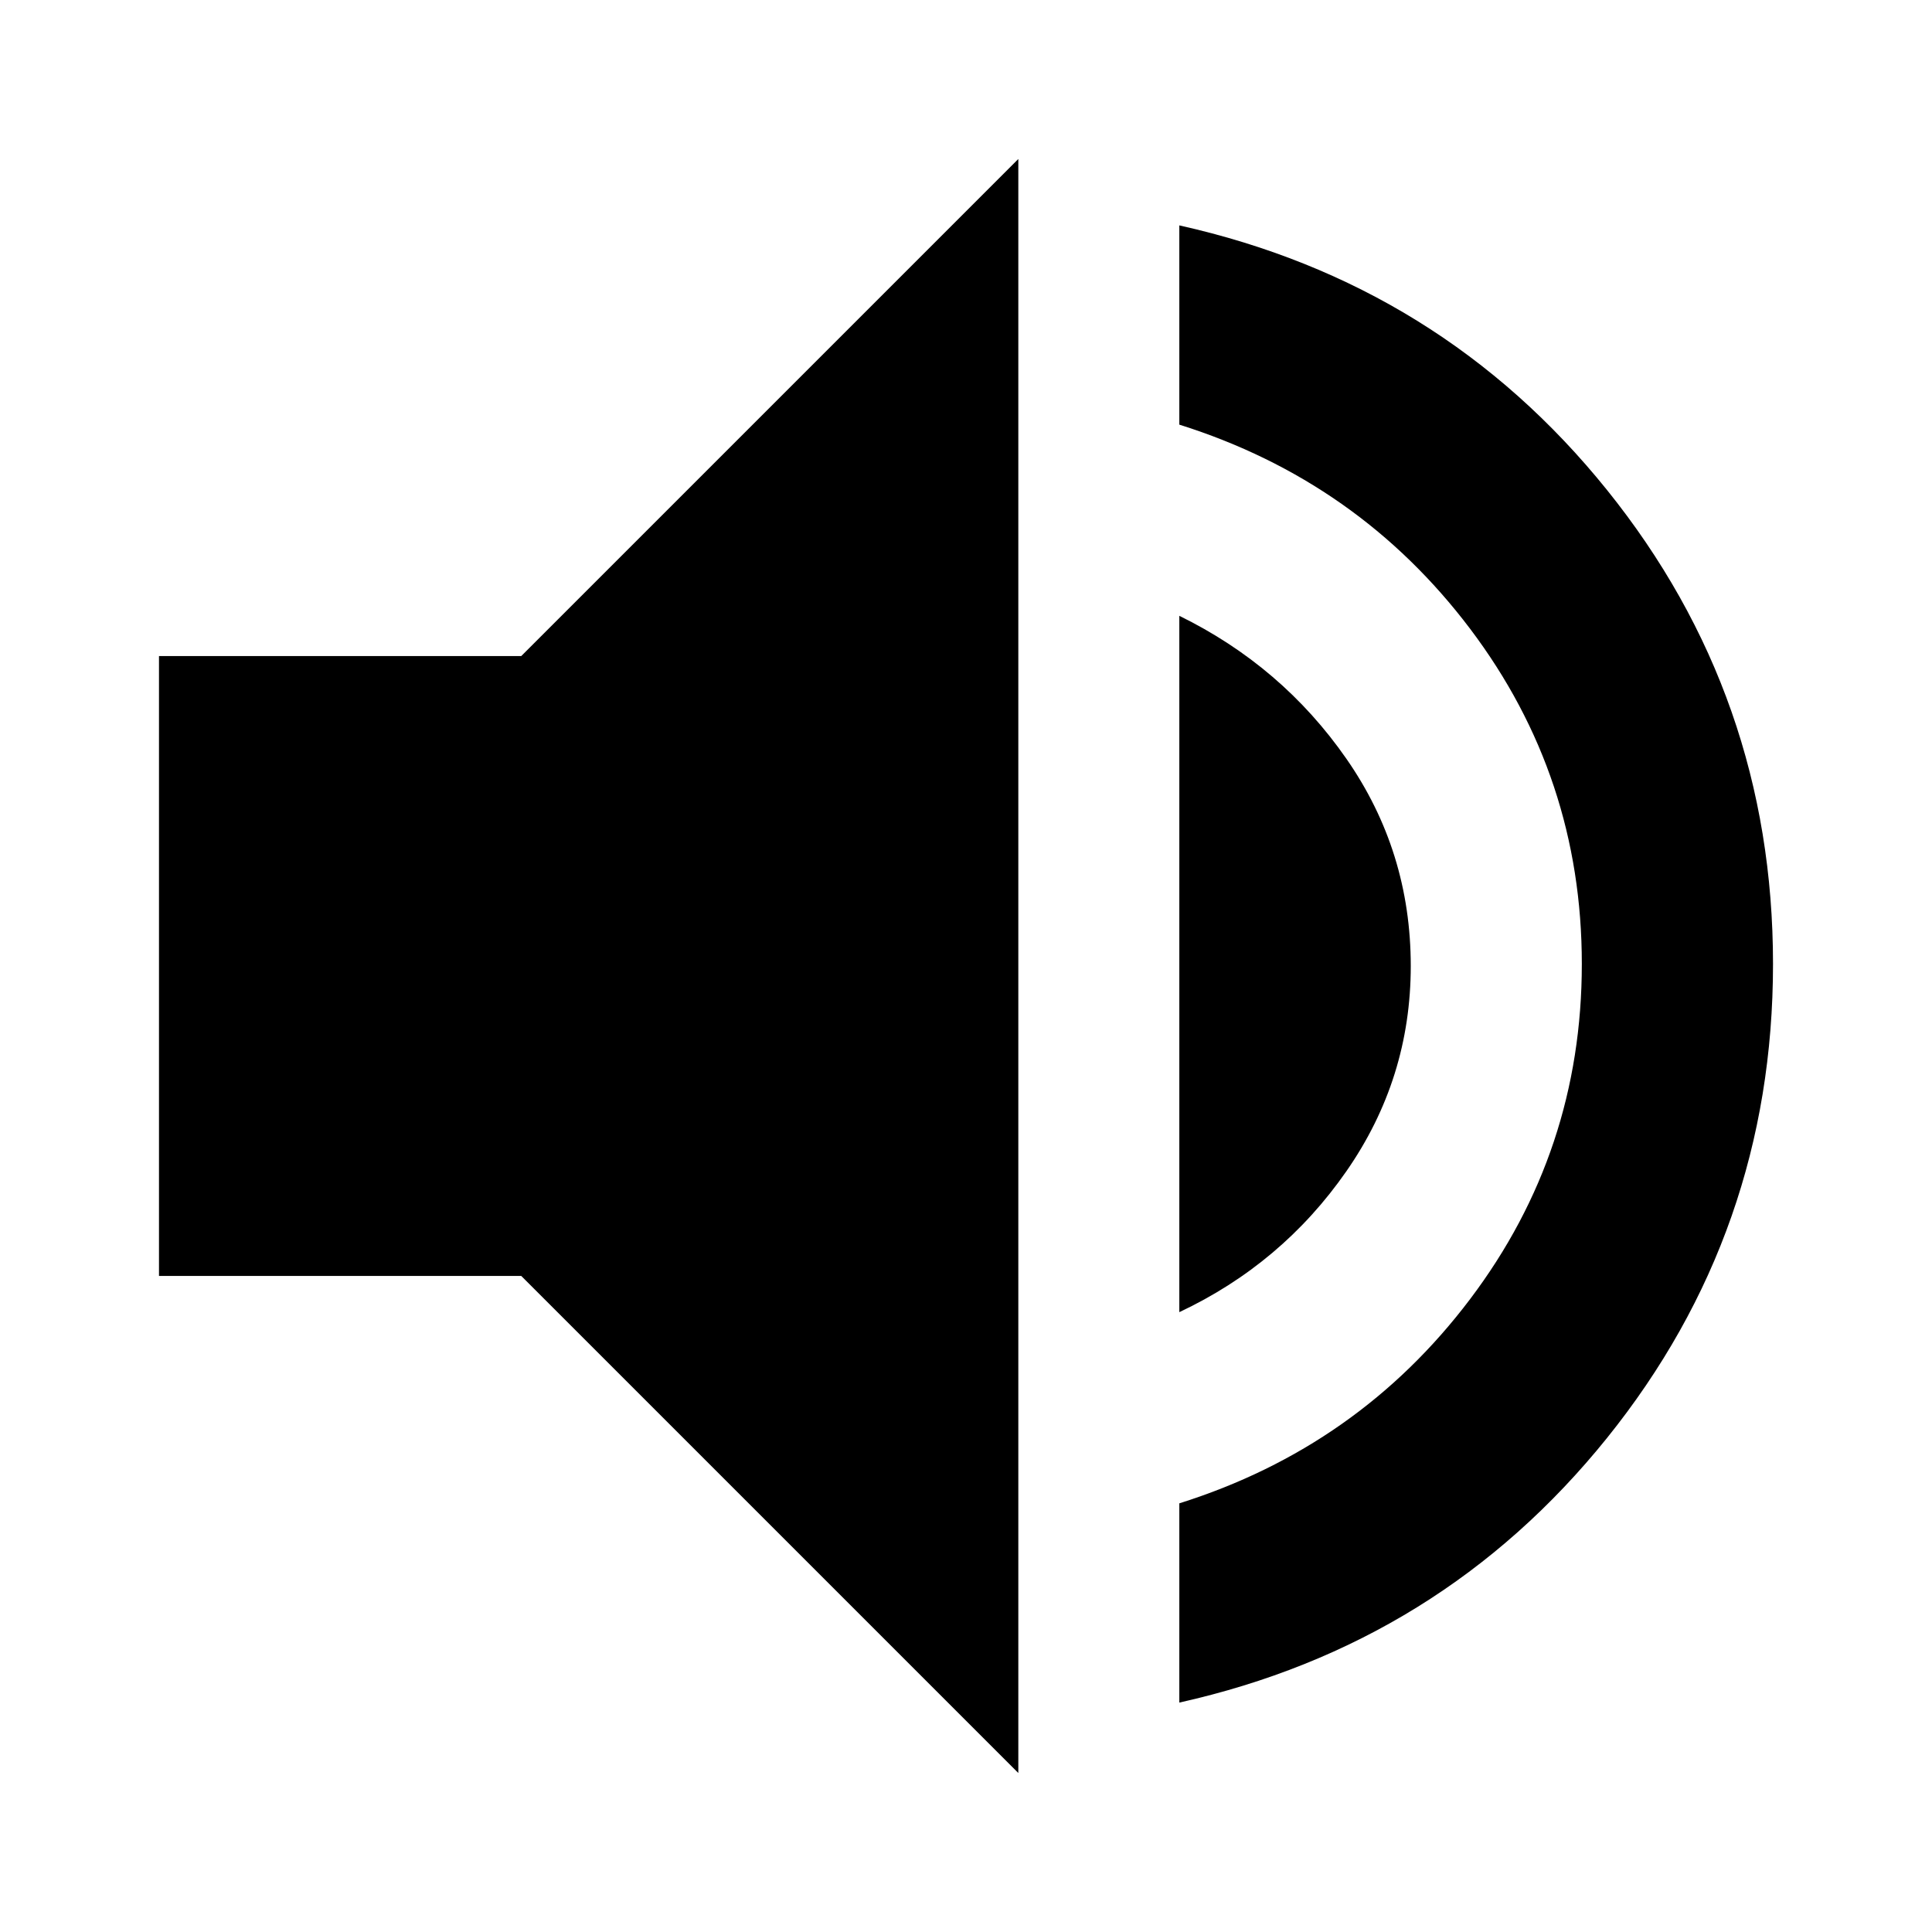
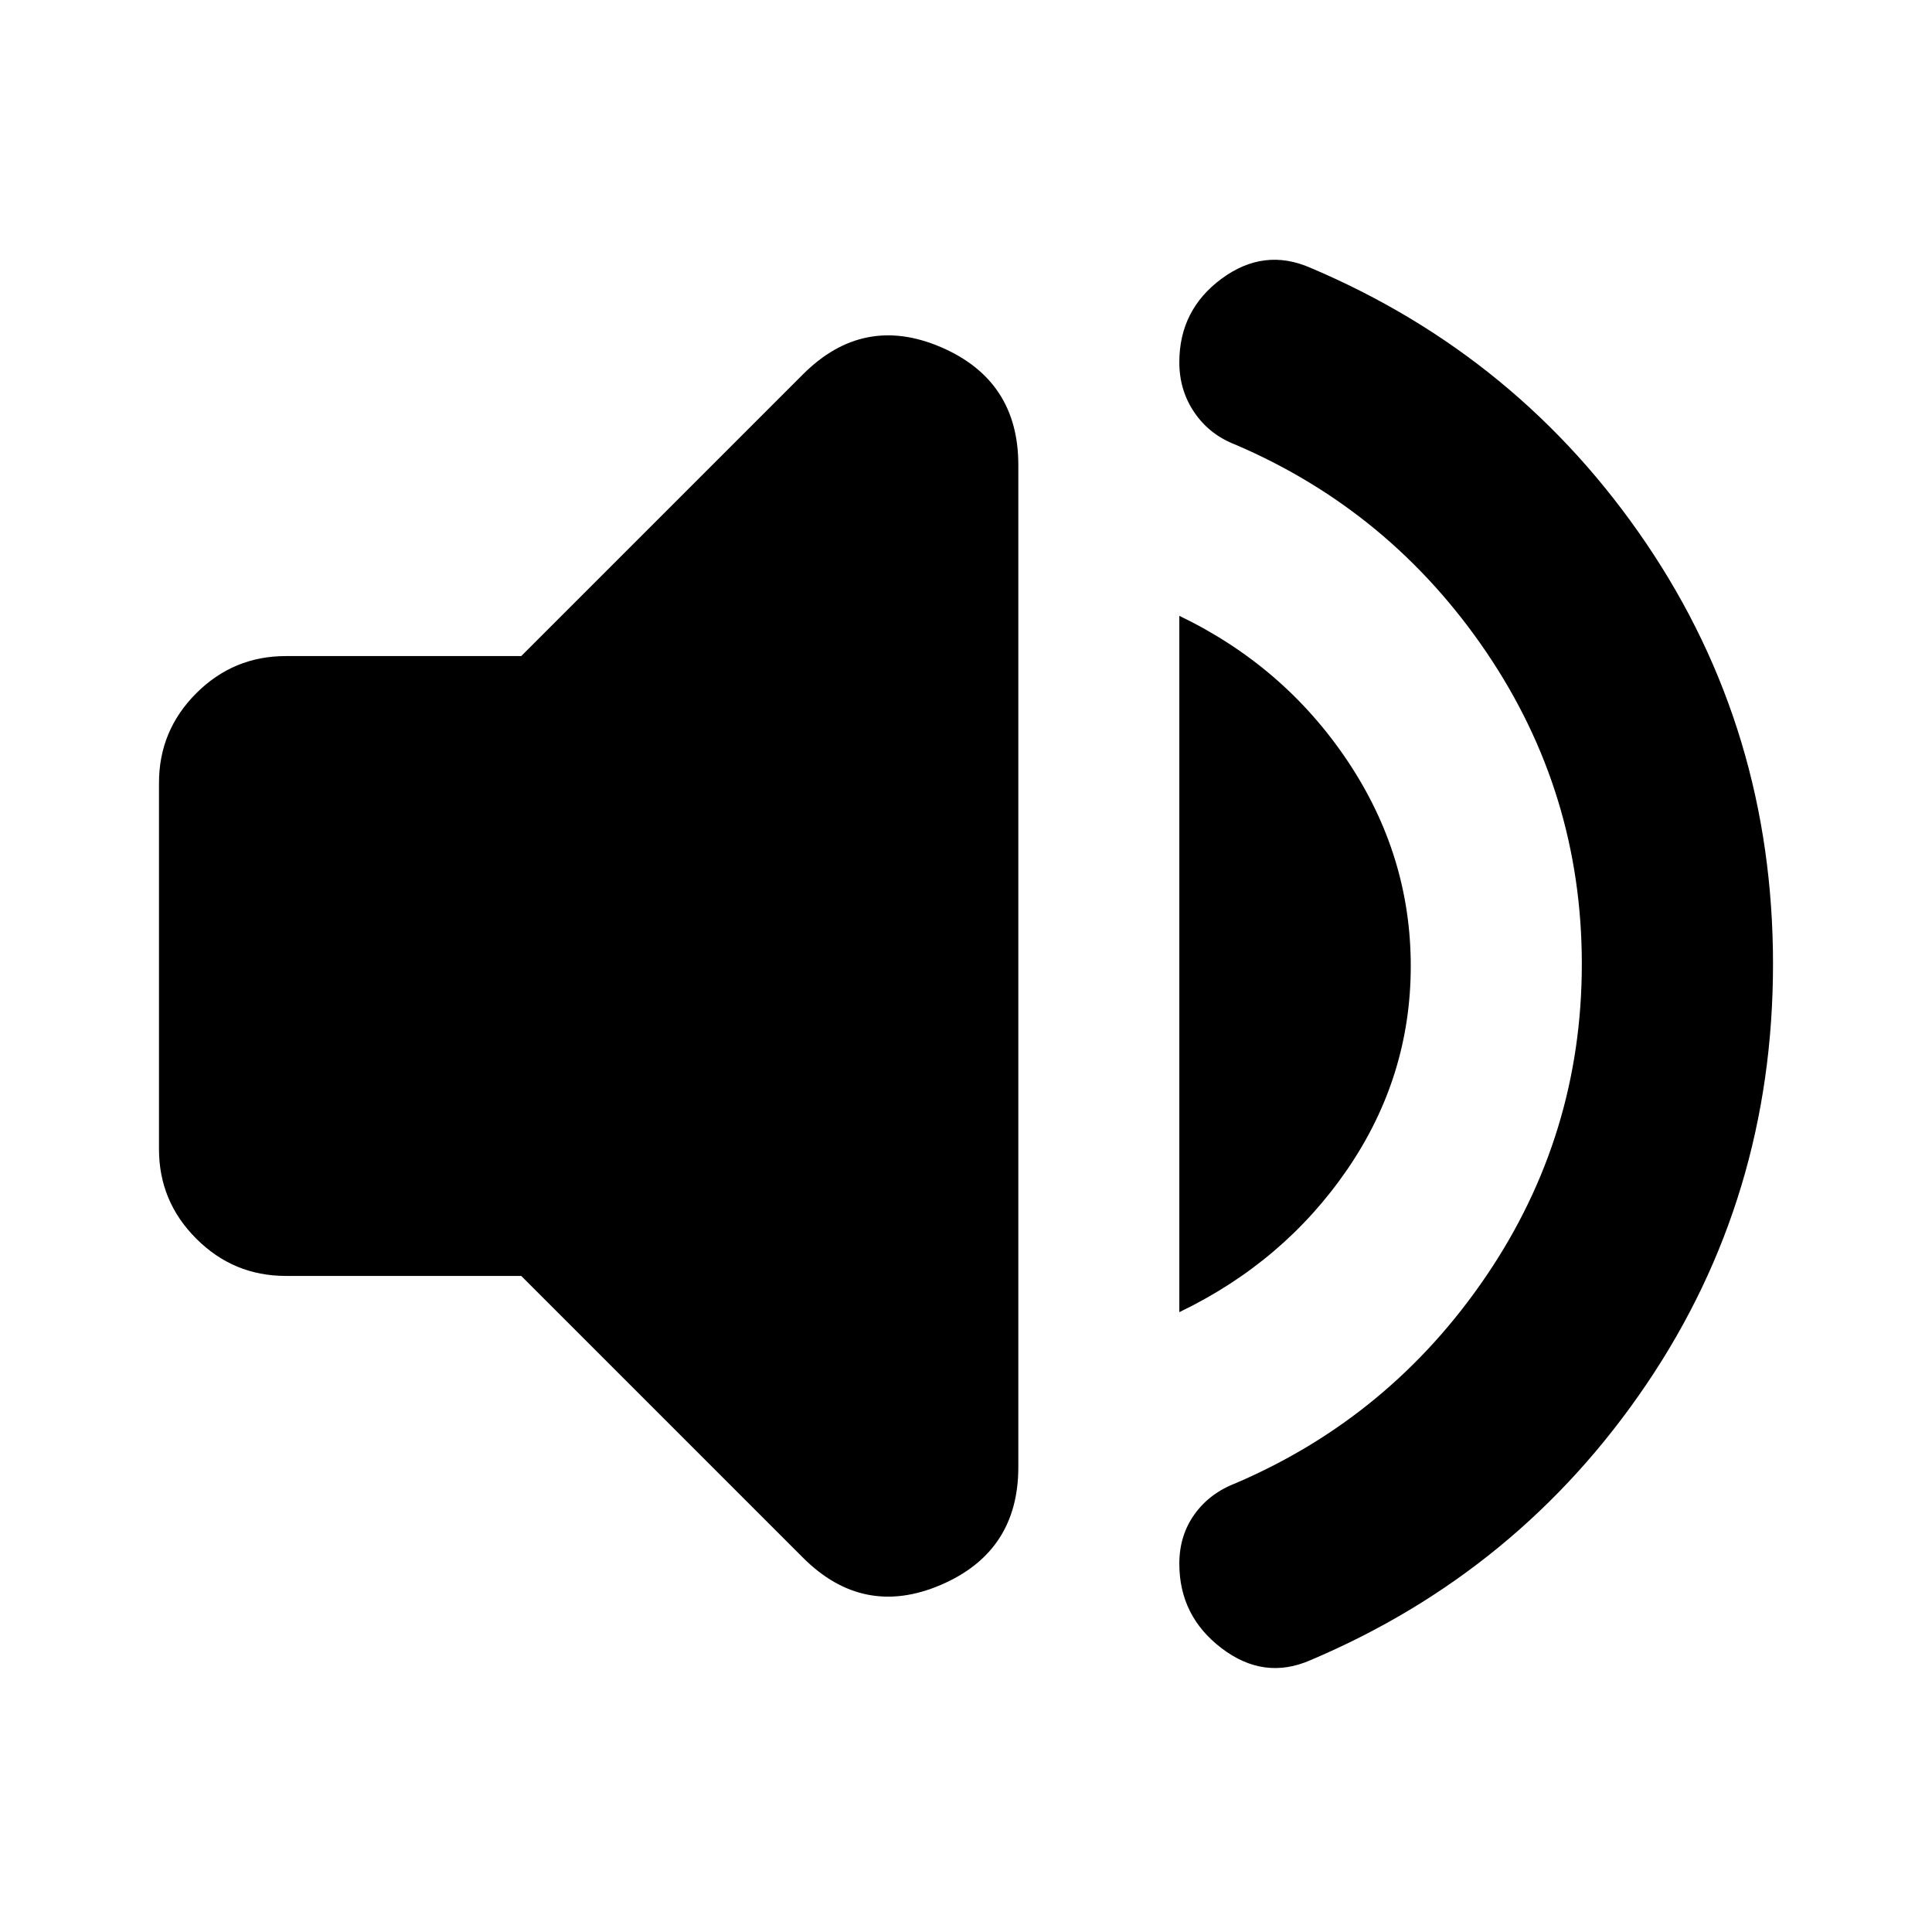
<svg xmlns="http://www.w3.org/2000/svg" aria-hidden="true" viewBox="0 0 24 24" height="24" width="24">
-   <path d="M14.65 21.15v-2.475q2.225-.7 3.613-2.538 1.387-1.837 1.387-4.162t-1.387-4.163q-1.388-1.837-3.613-2.537V2.8q3.25.725 5.313 3.287 2.062 2.563 2.062 5.888 0 3.325-2.062 5.888-2.063 2.562-5.313 3.287Zm-12.675-5.3v-7.7h4.5l6.175-6.175v20.05L6.475 15.85Zm12.675.45V7.65q1.275.625 2.075 1.775.8 1.15.8 2.575 0 1.4-.8 2.55T14.65 16.3Z" />
+   <path d="M16.275 20.625q-.575.25-1.1-.15-.525-.4-.525-1.05 0-.35.188-.613.187-.262.512-.387 1.925-.825 3.113-2.575 1.187-1.75 1.187-3.875T18.463 8.1q-1.188-1.75-3.113-2.575-.325-.125-.512-.4-.188-.275-.188-.625 0-.65.525-1.038.525-.387 1.1-.137 2.6 1.1 4.175 3.425 1.575 2.325 1.575 5.225 0 2.9-1.575 5.225-1.575 2.325-4.175 3.425ZM3.55 15.85q-.65 0-1.112-.463-.463-.462-.463-1.112v-4.55q0-.65.463-1.113Q2.9 8.15 3.55 8.15h2.925l3.5-3.5q.75-.75 1.713-.338.962.413.962 1.463v12.45q0 1.05-.962 1.463-.963.412-1.713-.338l-3.5-3.5Zm11.1.45V7.65q1.3.625 2.088 1.8.787 1.175.787 2.55 0 1.375-.787 2.525-.788 1.15-2.088 1.775Z" />
</svg>
